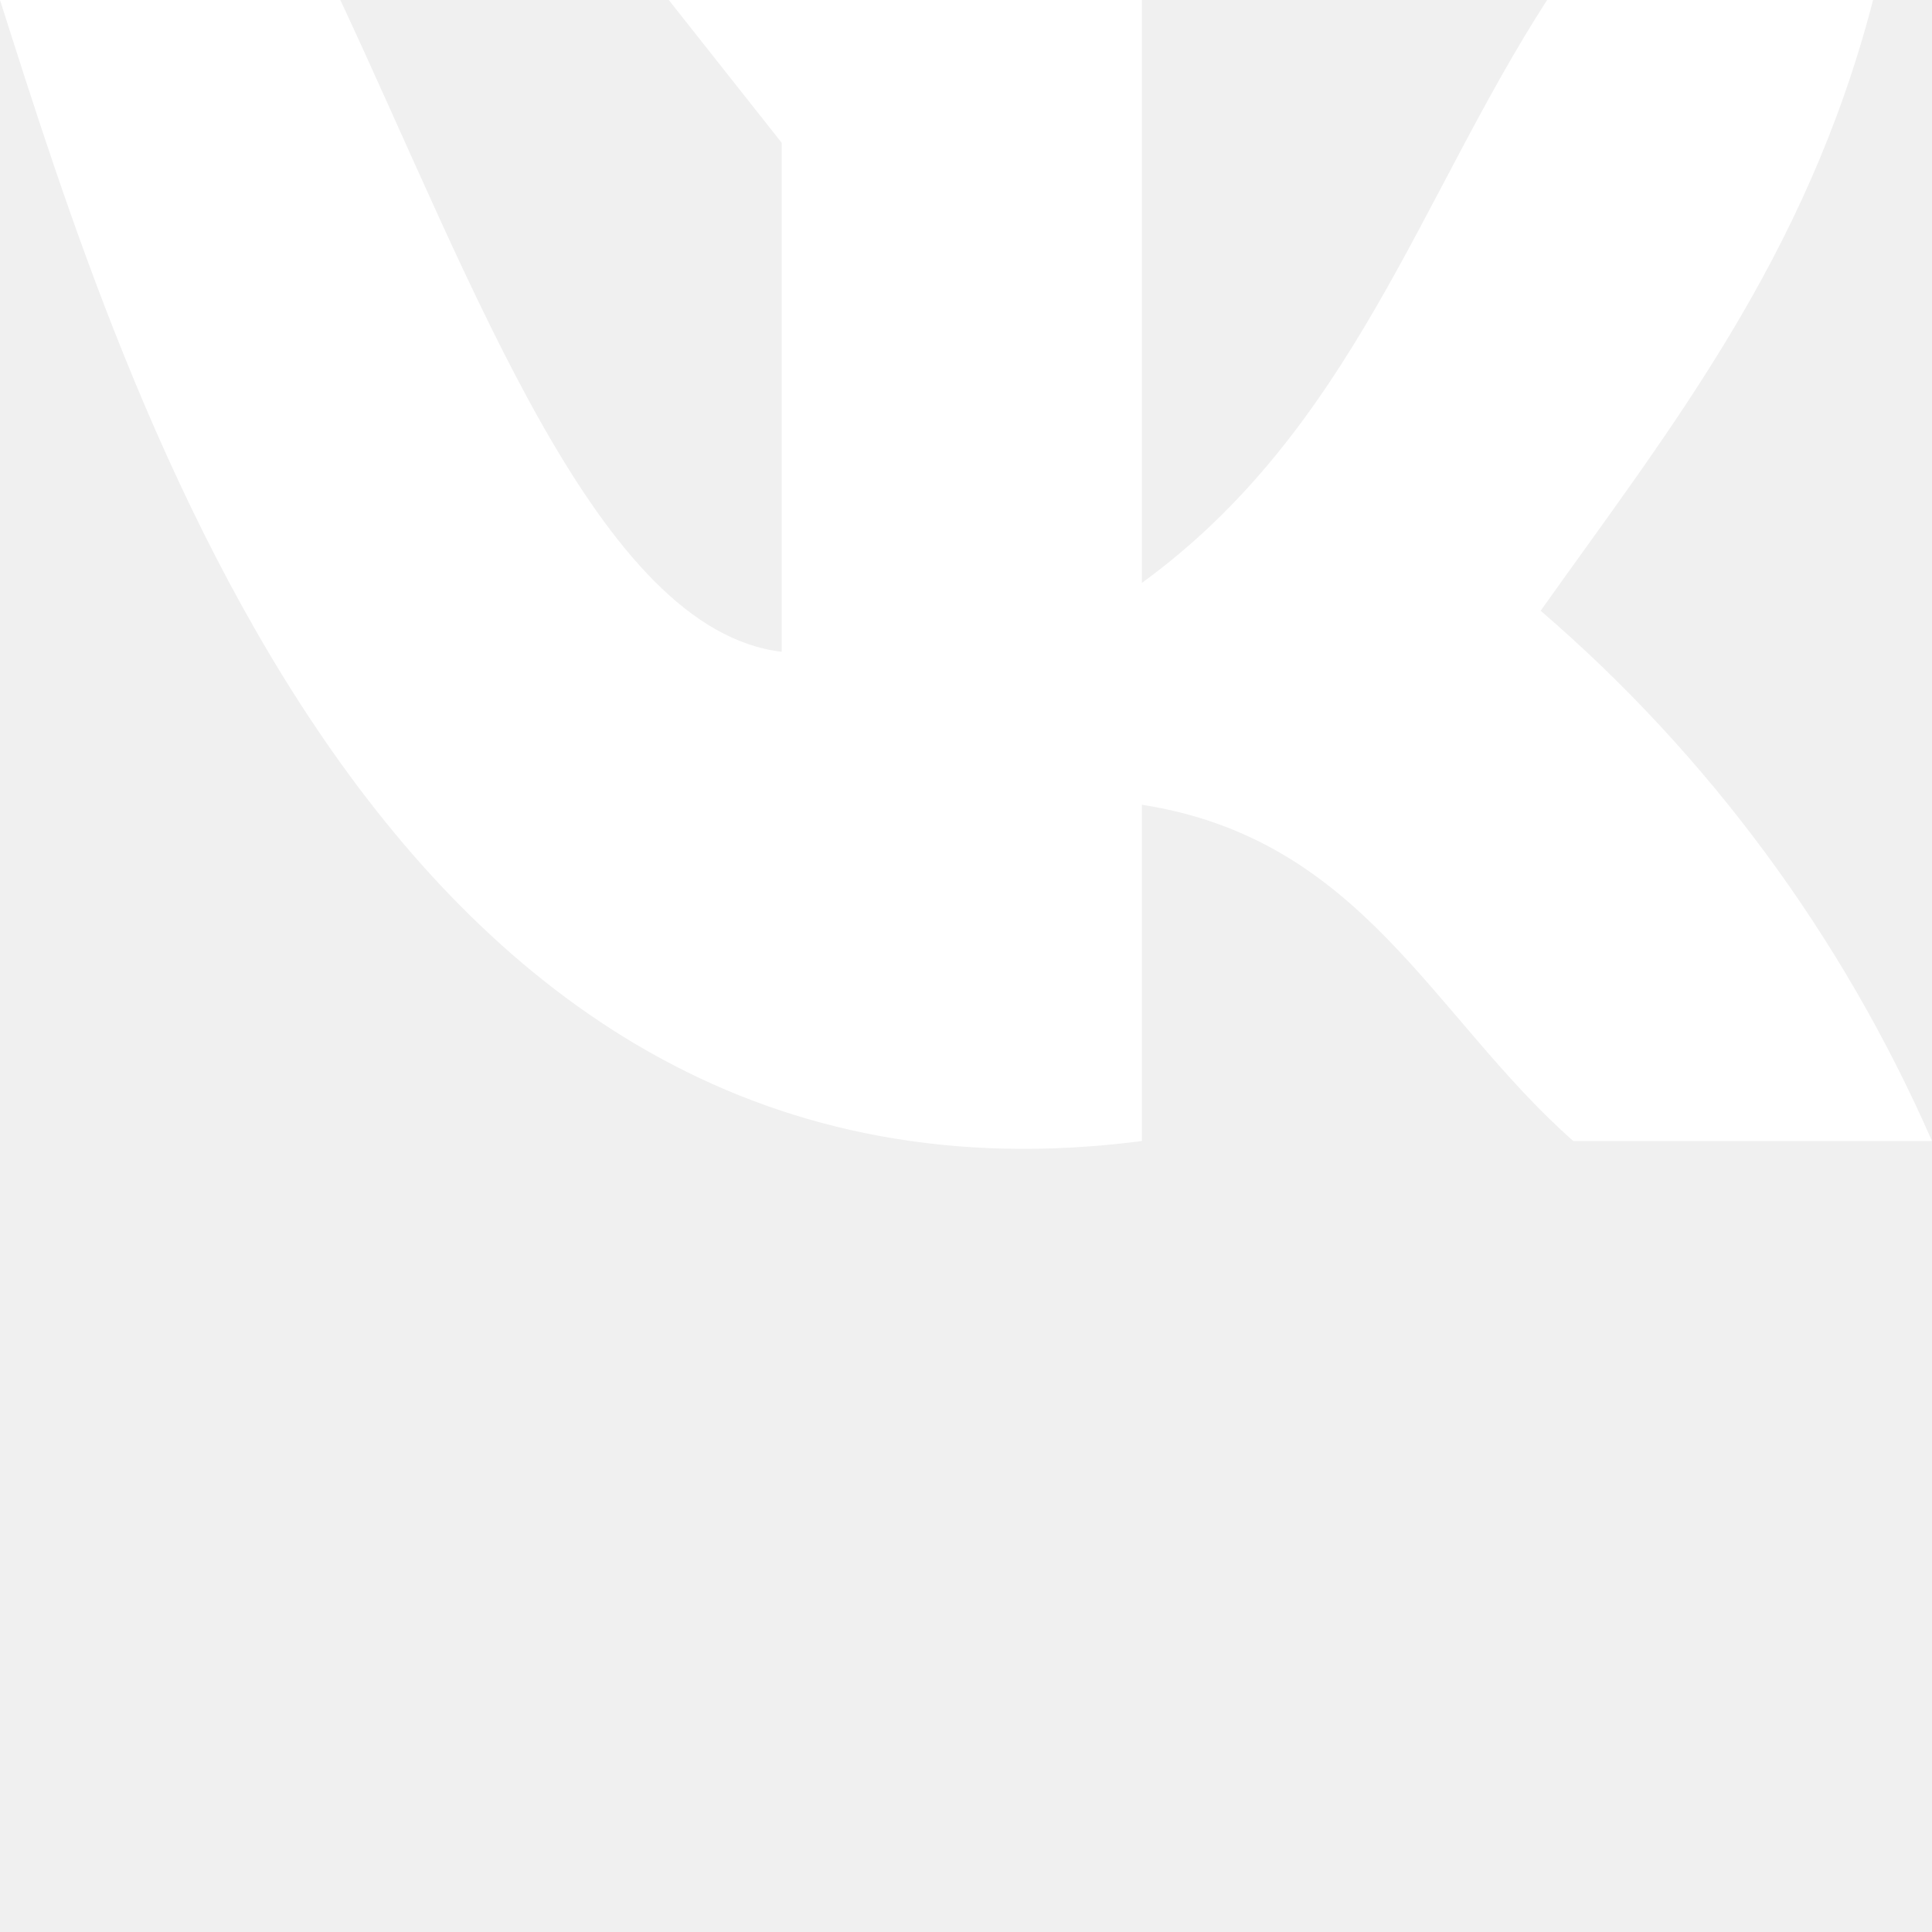
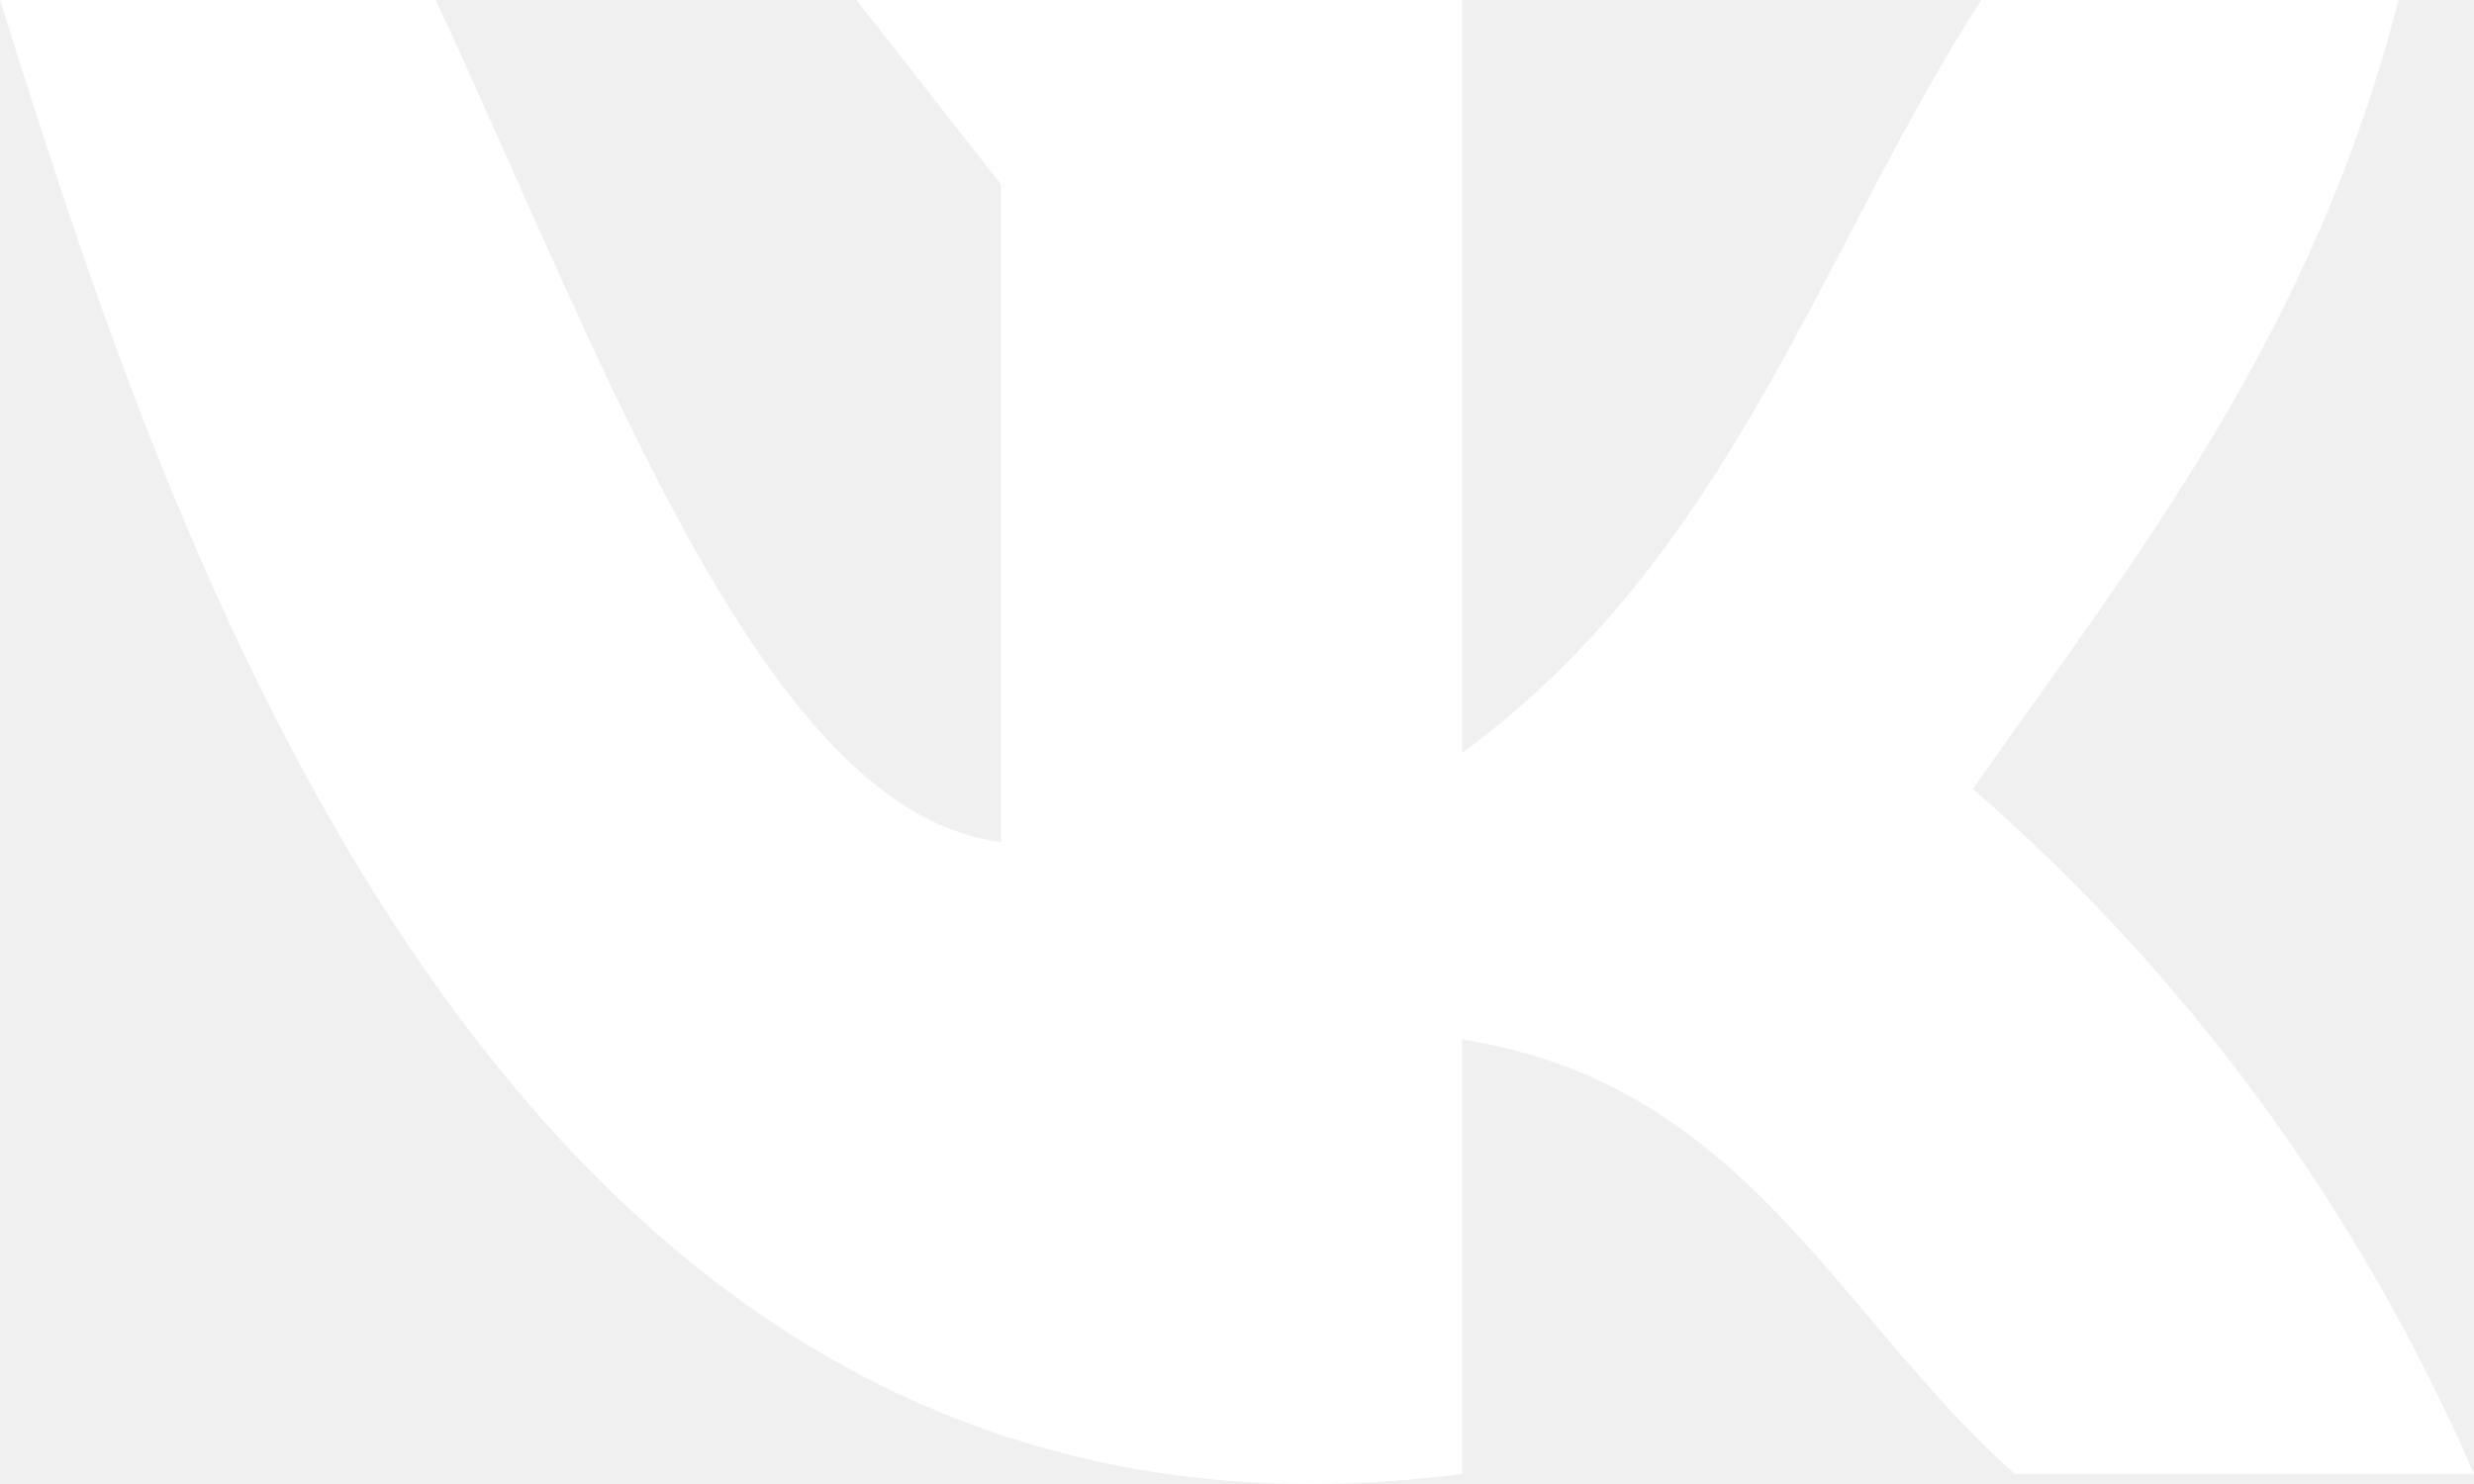
- <svg xmlns="http://www.w3.org/2000/svg" width="32" height="32" viewBox="0 0 32 32" fill="none">
-   <path d="M18.913 18.899V13.329C22.572 13.899 23.729 16.844 26.059 18.899H32C30.515 15.509 28.299 12.507 25.518 10.116C27.651 7.113 29.916 4.286 31.024 0H25.625C23.508 3.28 22.392 7.122 18.913 9.655V0H11.077L12.948 2.366V10.796C9.912 10.435 7.861 4.756 5.637 0H0C2.051 6.425 6.367 20.526 18.913 18.899Z" fill="white" />
+ <svg xmlns="http://www.w3.org/2000/svg" width="40" height="24" viewBox="0 0 40 24" fill="none">
+   <path d="M23.641 23.836V16.811C28.215 17.531 29.662 21.244 32.574 23.836H40C38.144 19.561 35.373 15.774 31.897 12.759C34.564 8.972 37.395 5.406 38.779 0H32.031C29.385 4.137 27.99 8.982 23.641 12.177V0H13.846L16.185 2.984V13.616C12.39 13.161 9.826 5.999 7.046 0H0C2.564 8.104 7.959 25.889 23.641 23.836Z" fill="white" />
</svg>
